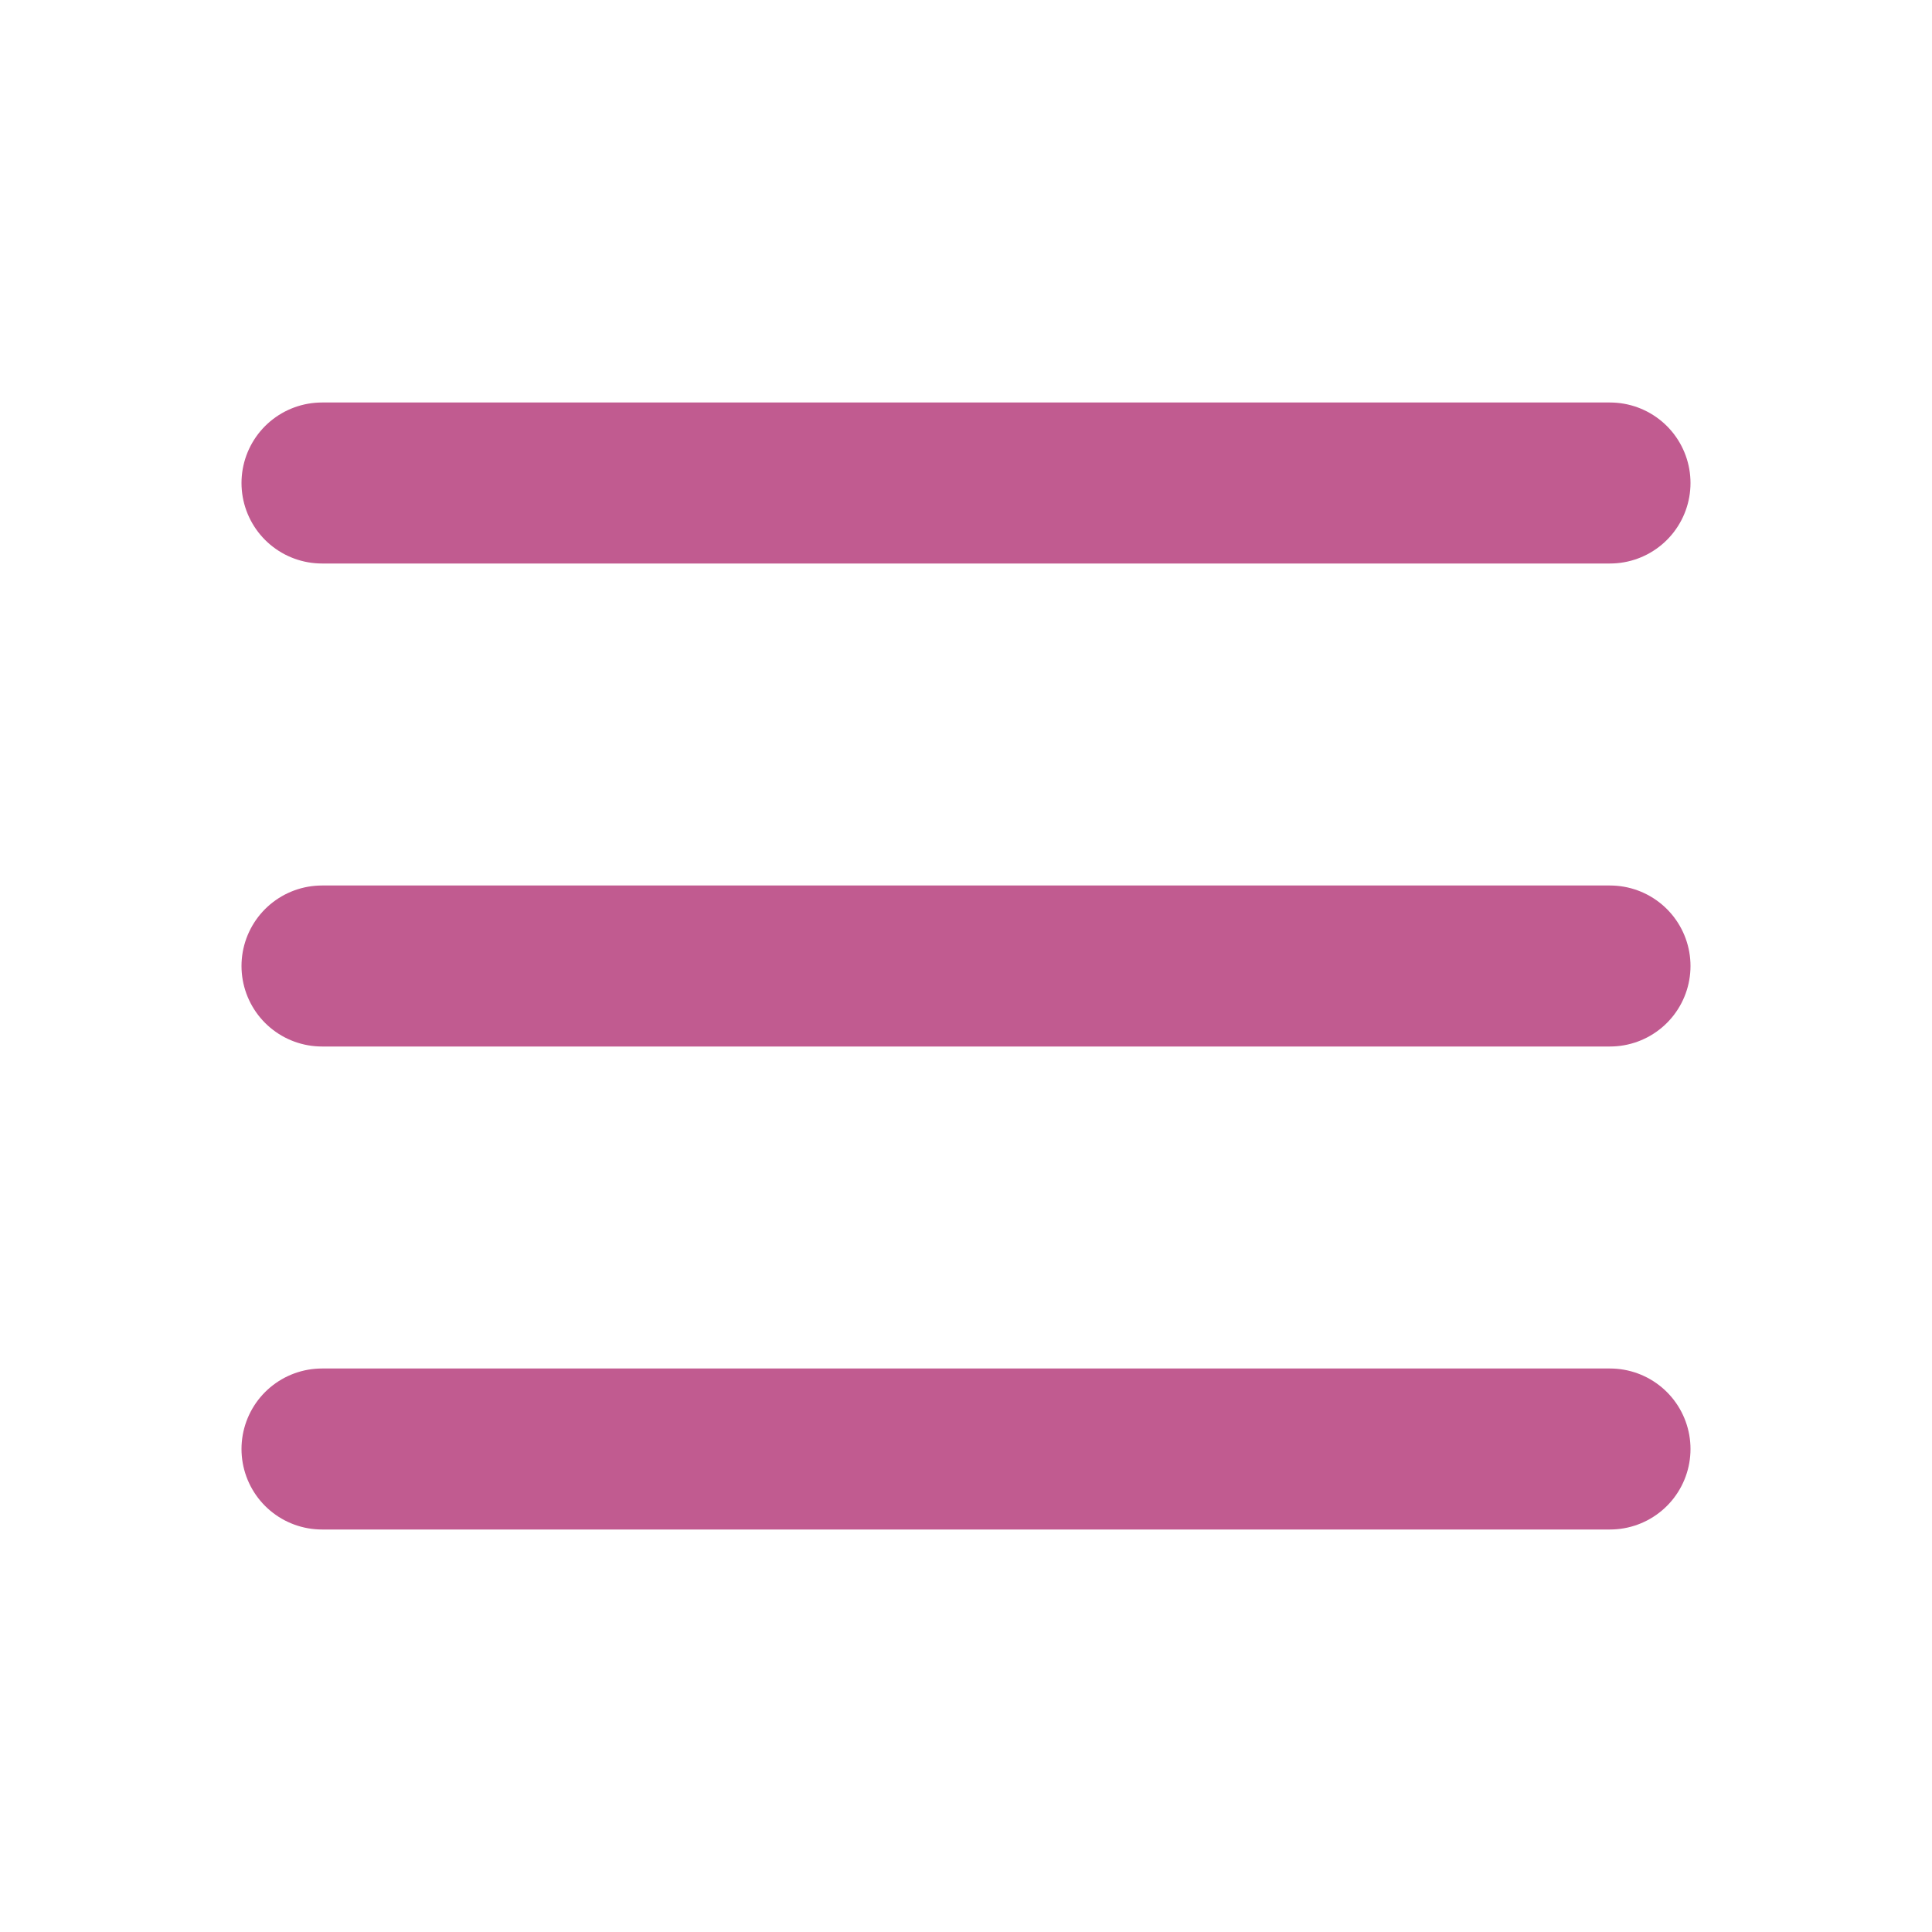
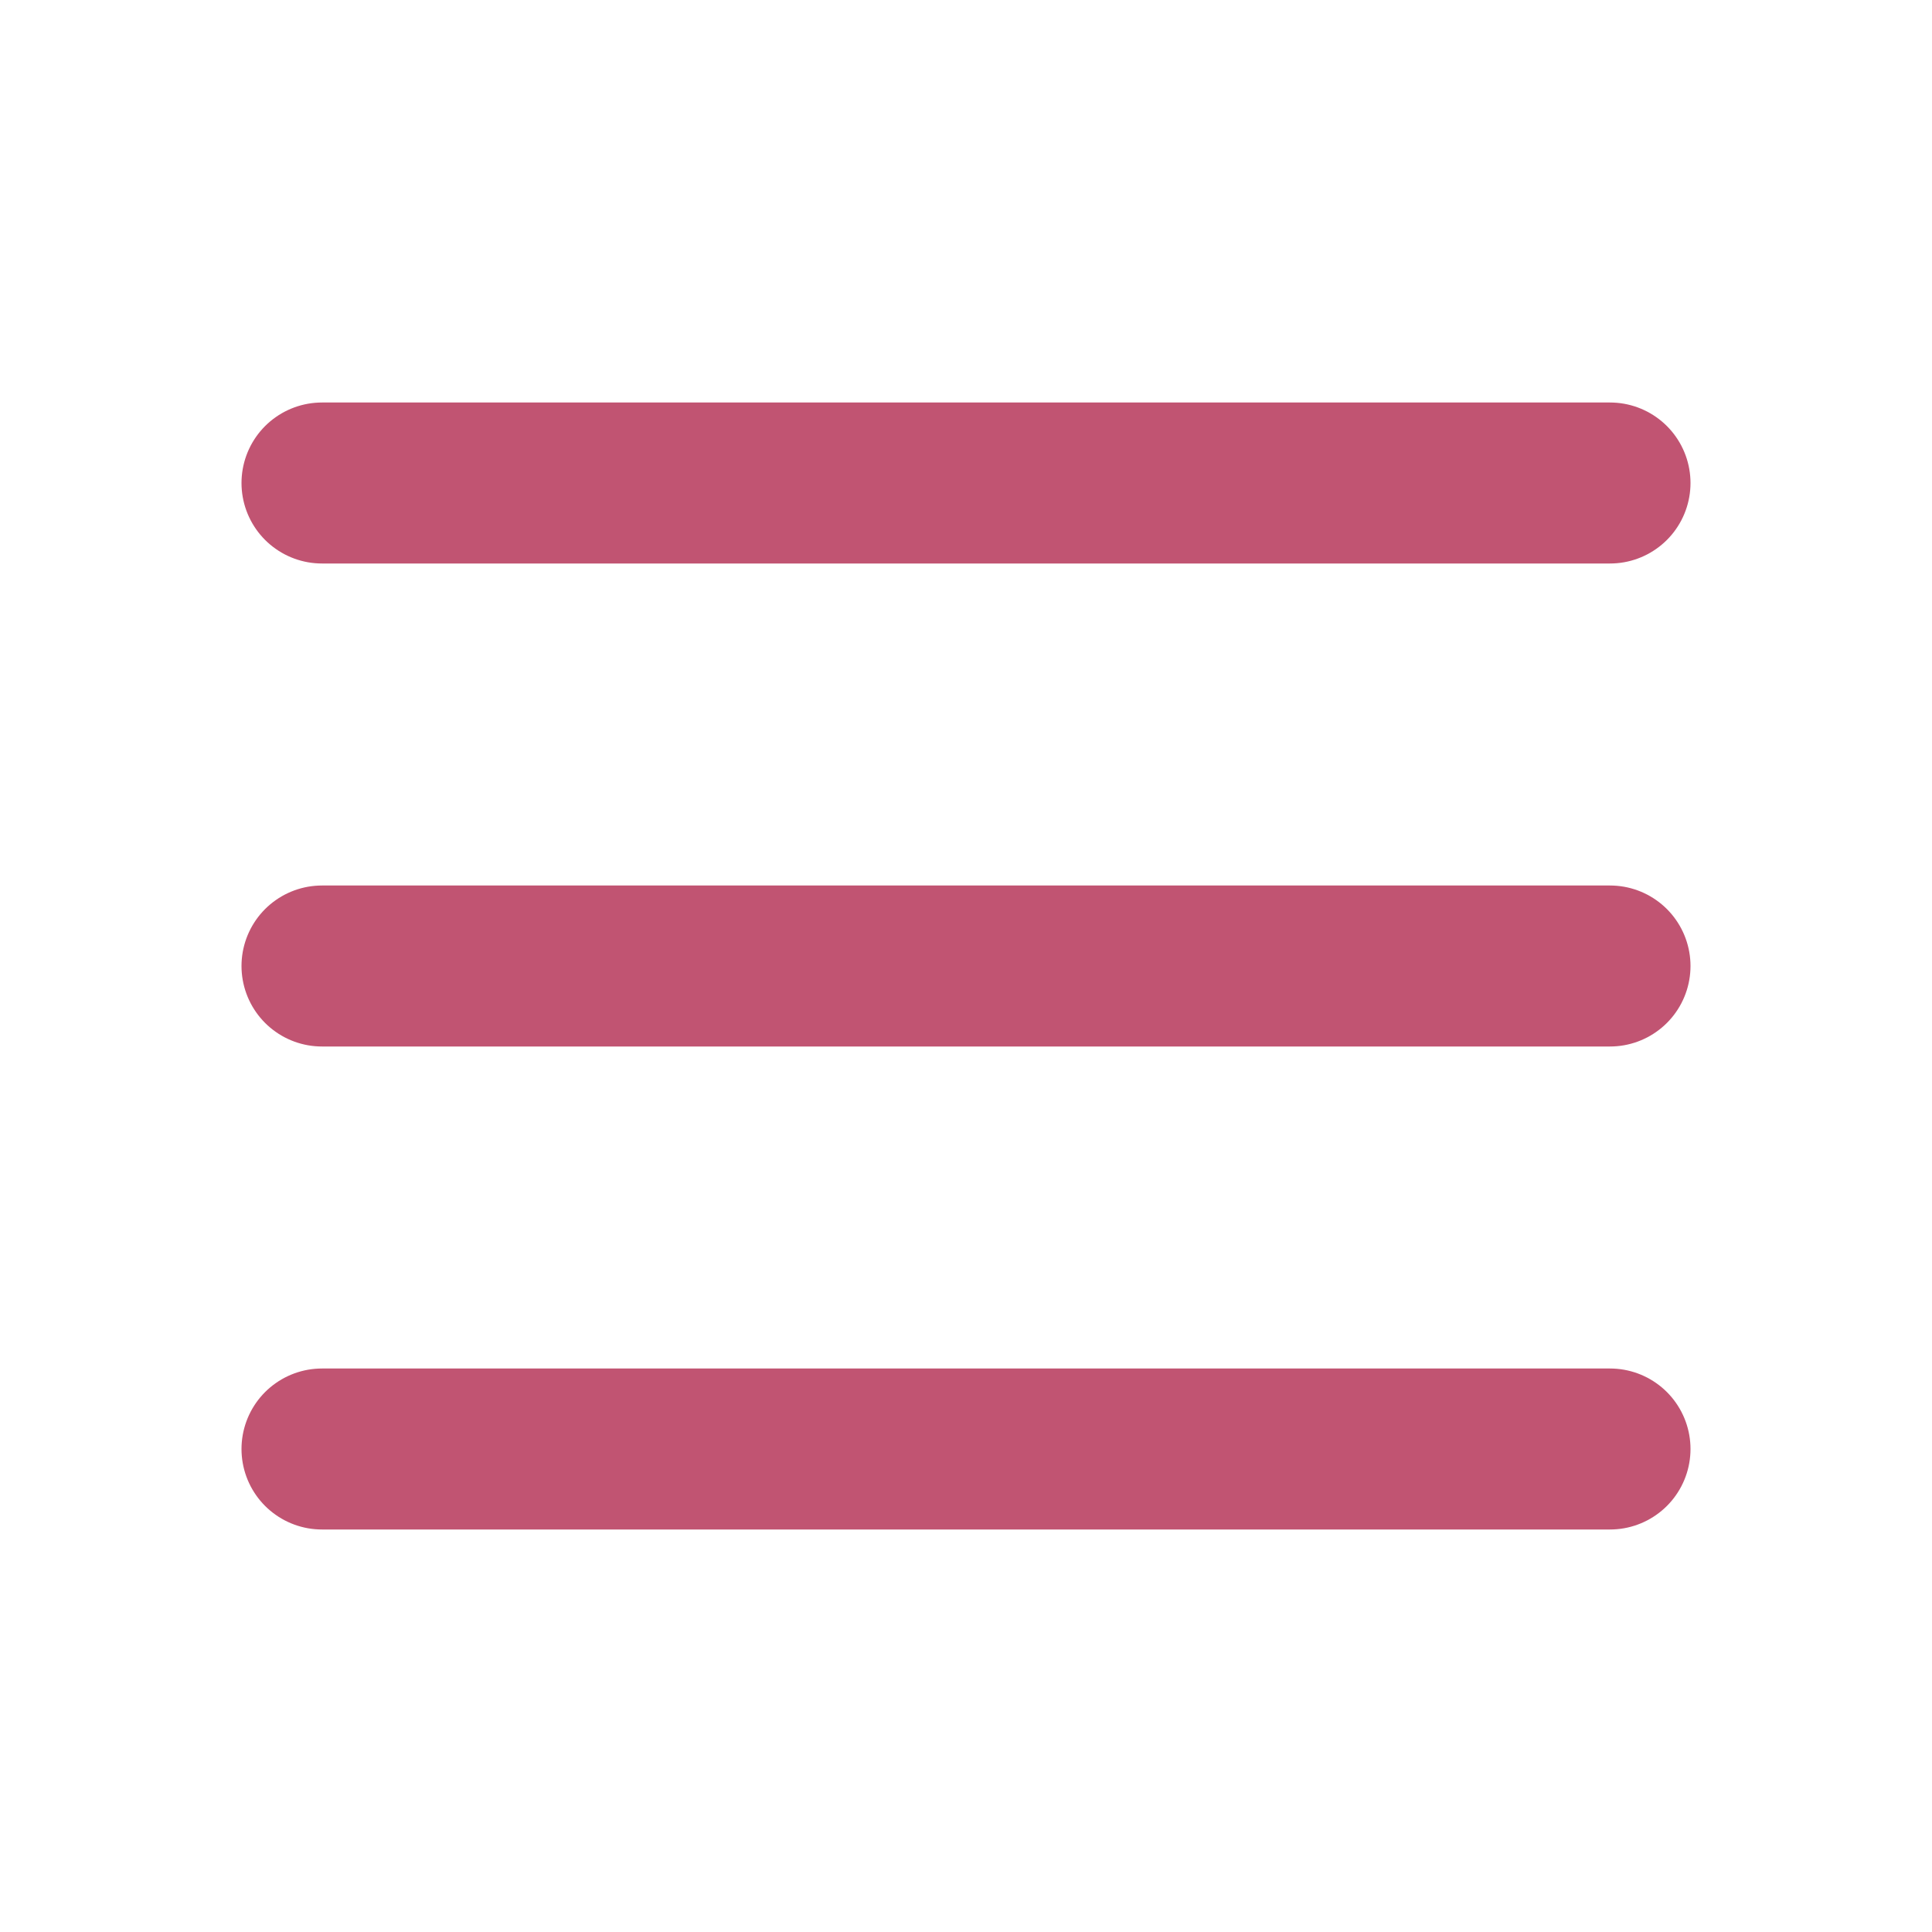
<svg xmlns="http://www.w3.org/2000/svg" width="800px" height="800px" viewBox="0 0 24 24" fill="none">
-   <path d="M4 6H20M4 12H20M4 18H20" stroke="#c15b90" stroke-width="2" stroke-linecap="round" stroke-linejoin="round" />
+   <path d="M4 6H20M4 12H20M4 18H20" stroke="#c15472" stroke-width="2" stroke-linecap="round" stroke-linejoin="round" />
</svg>
